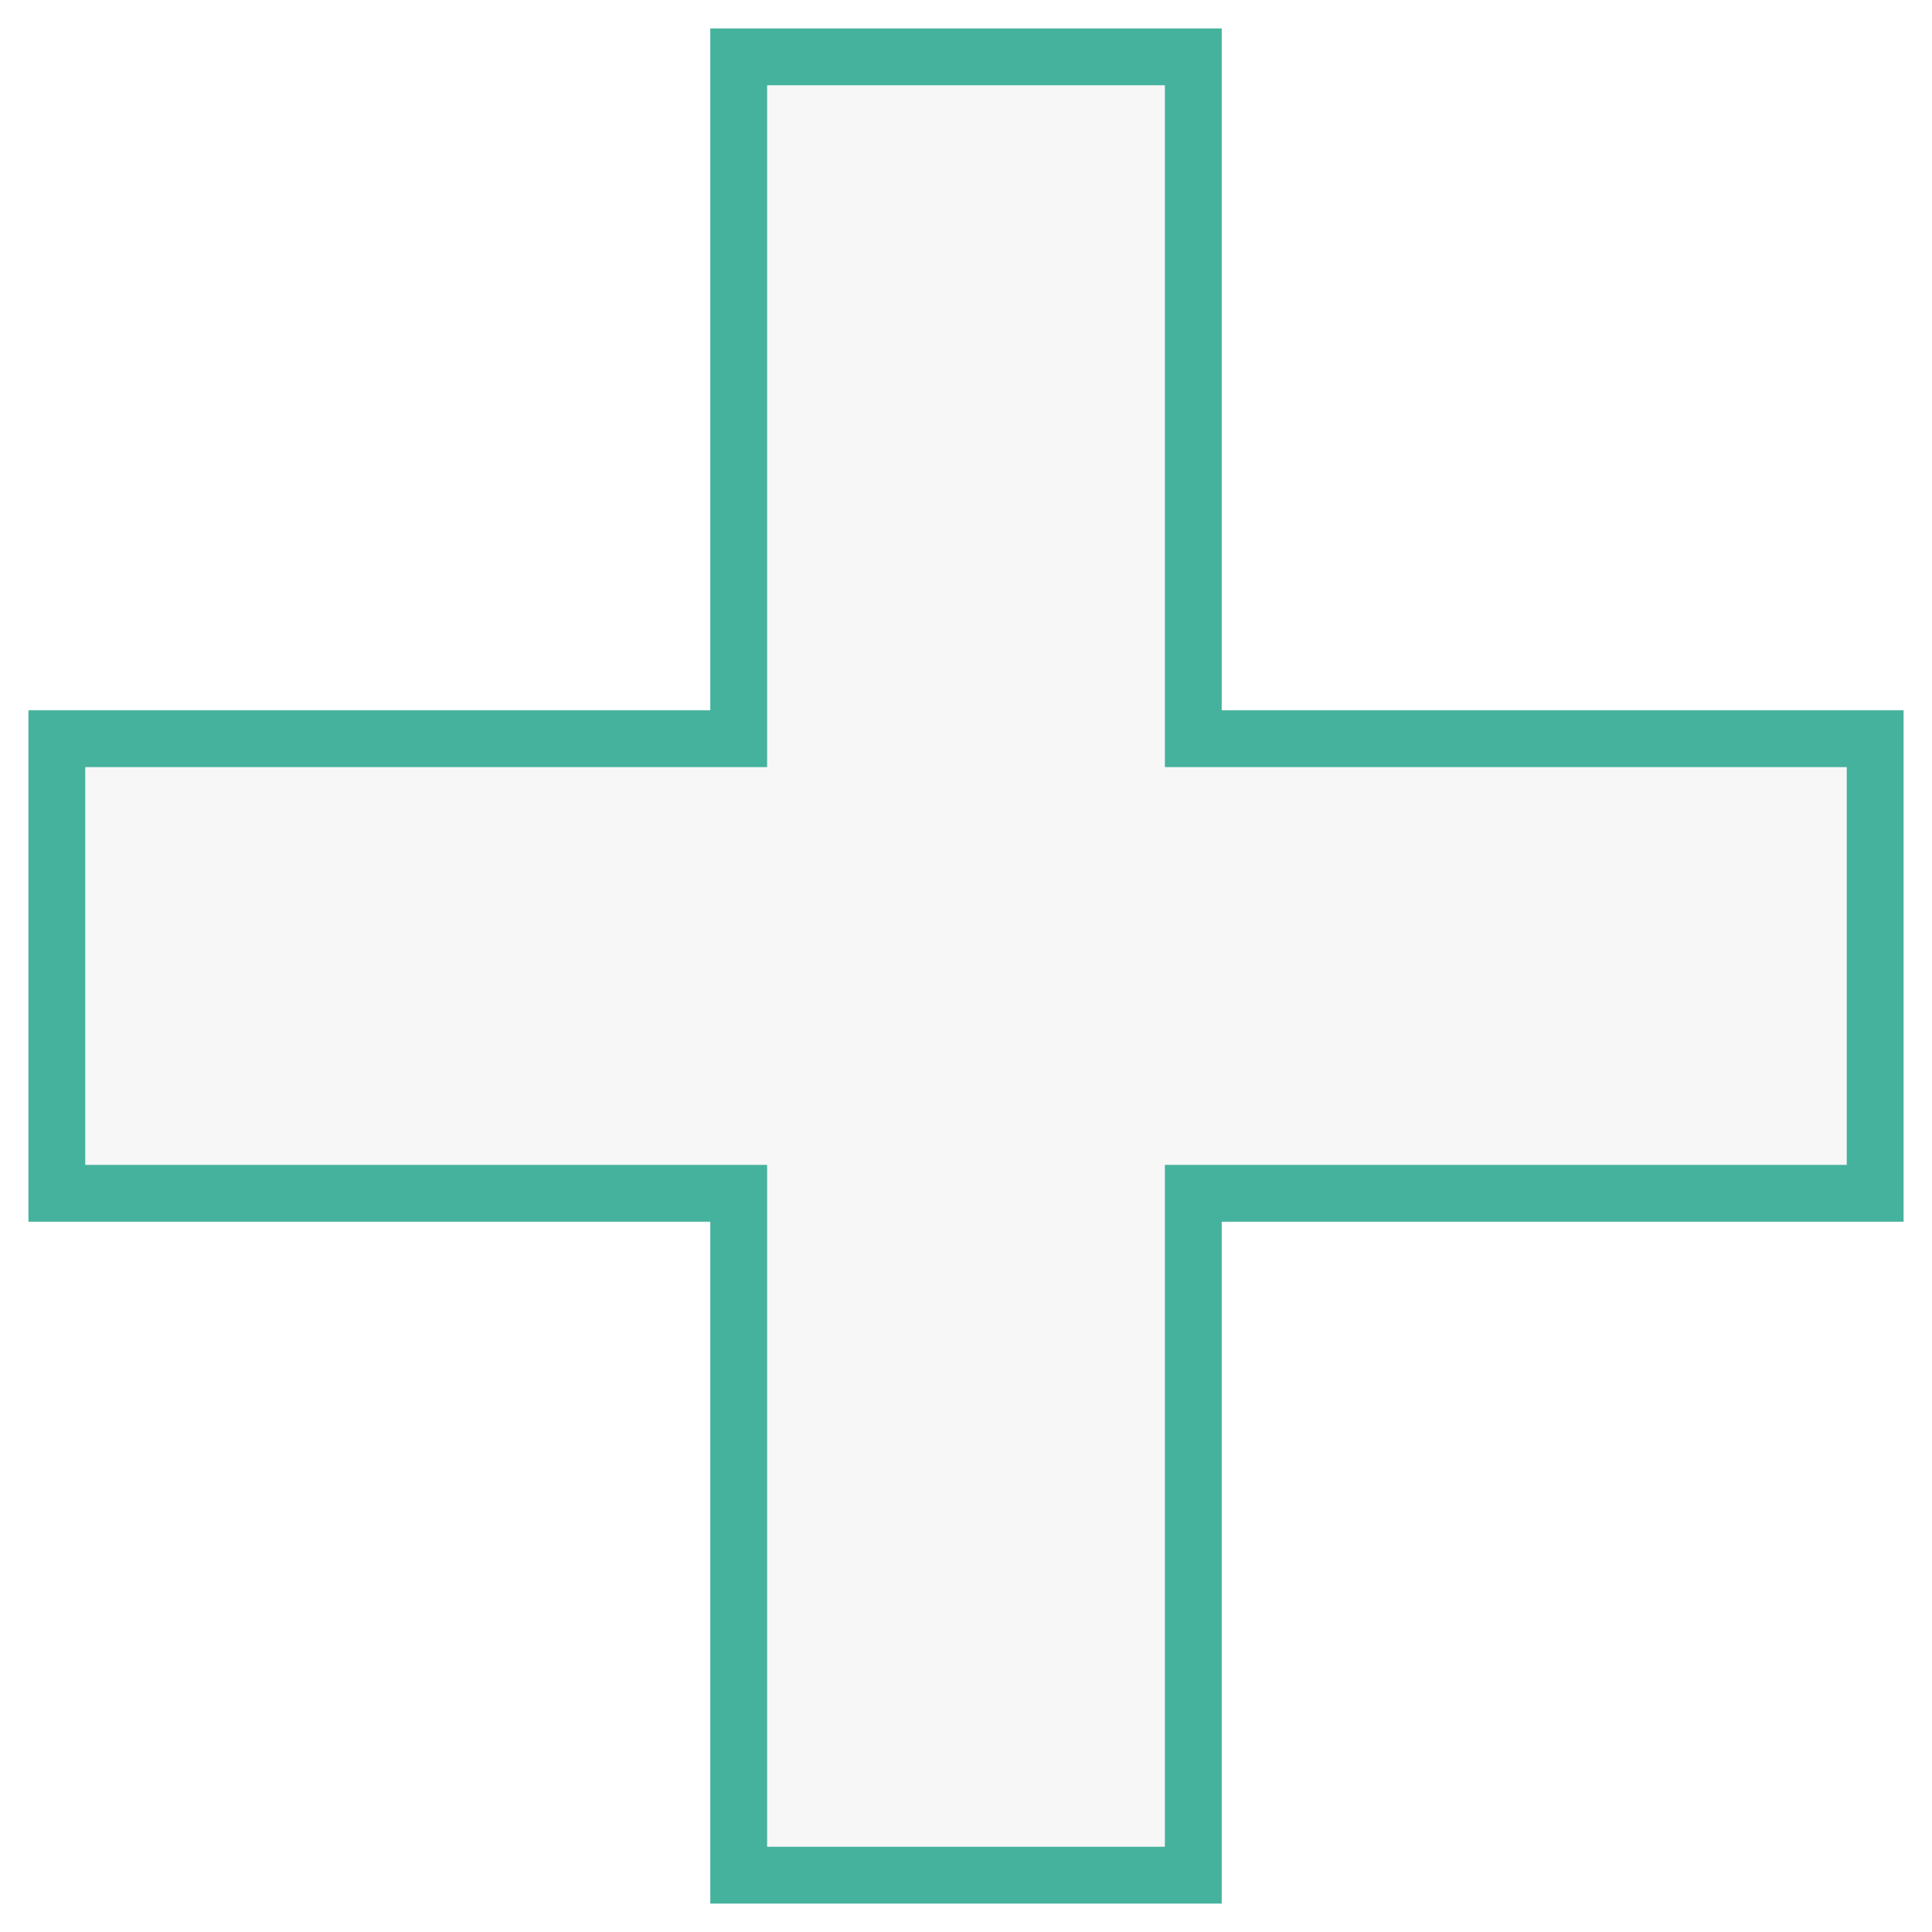
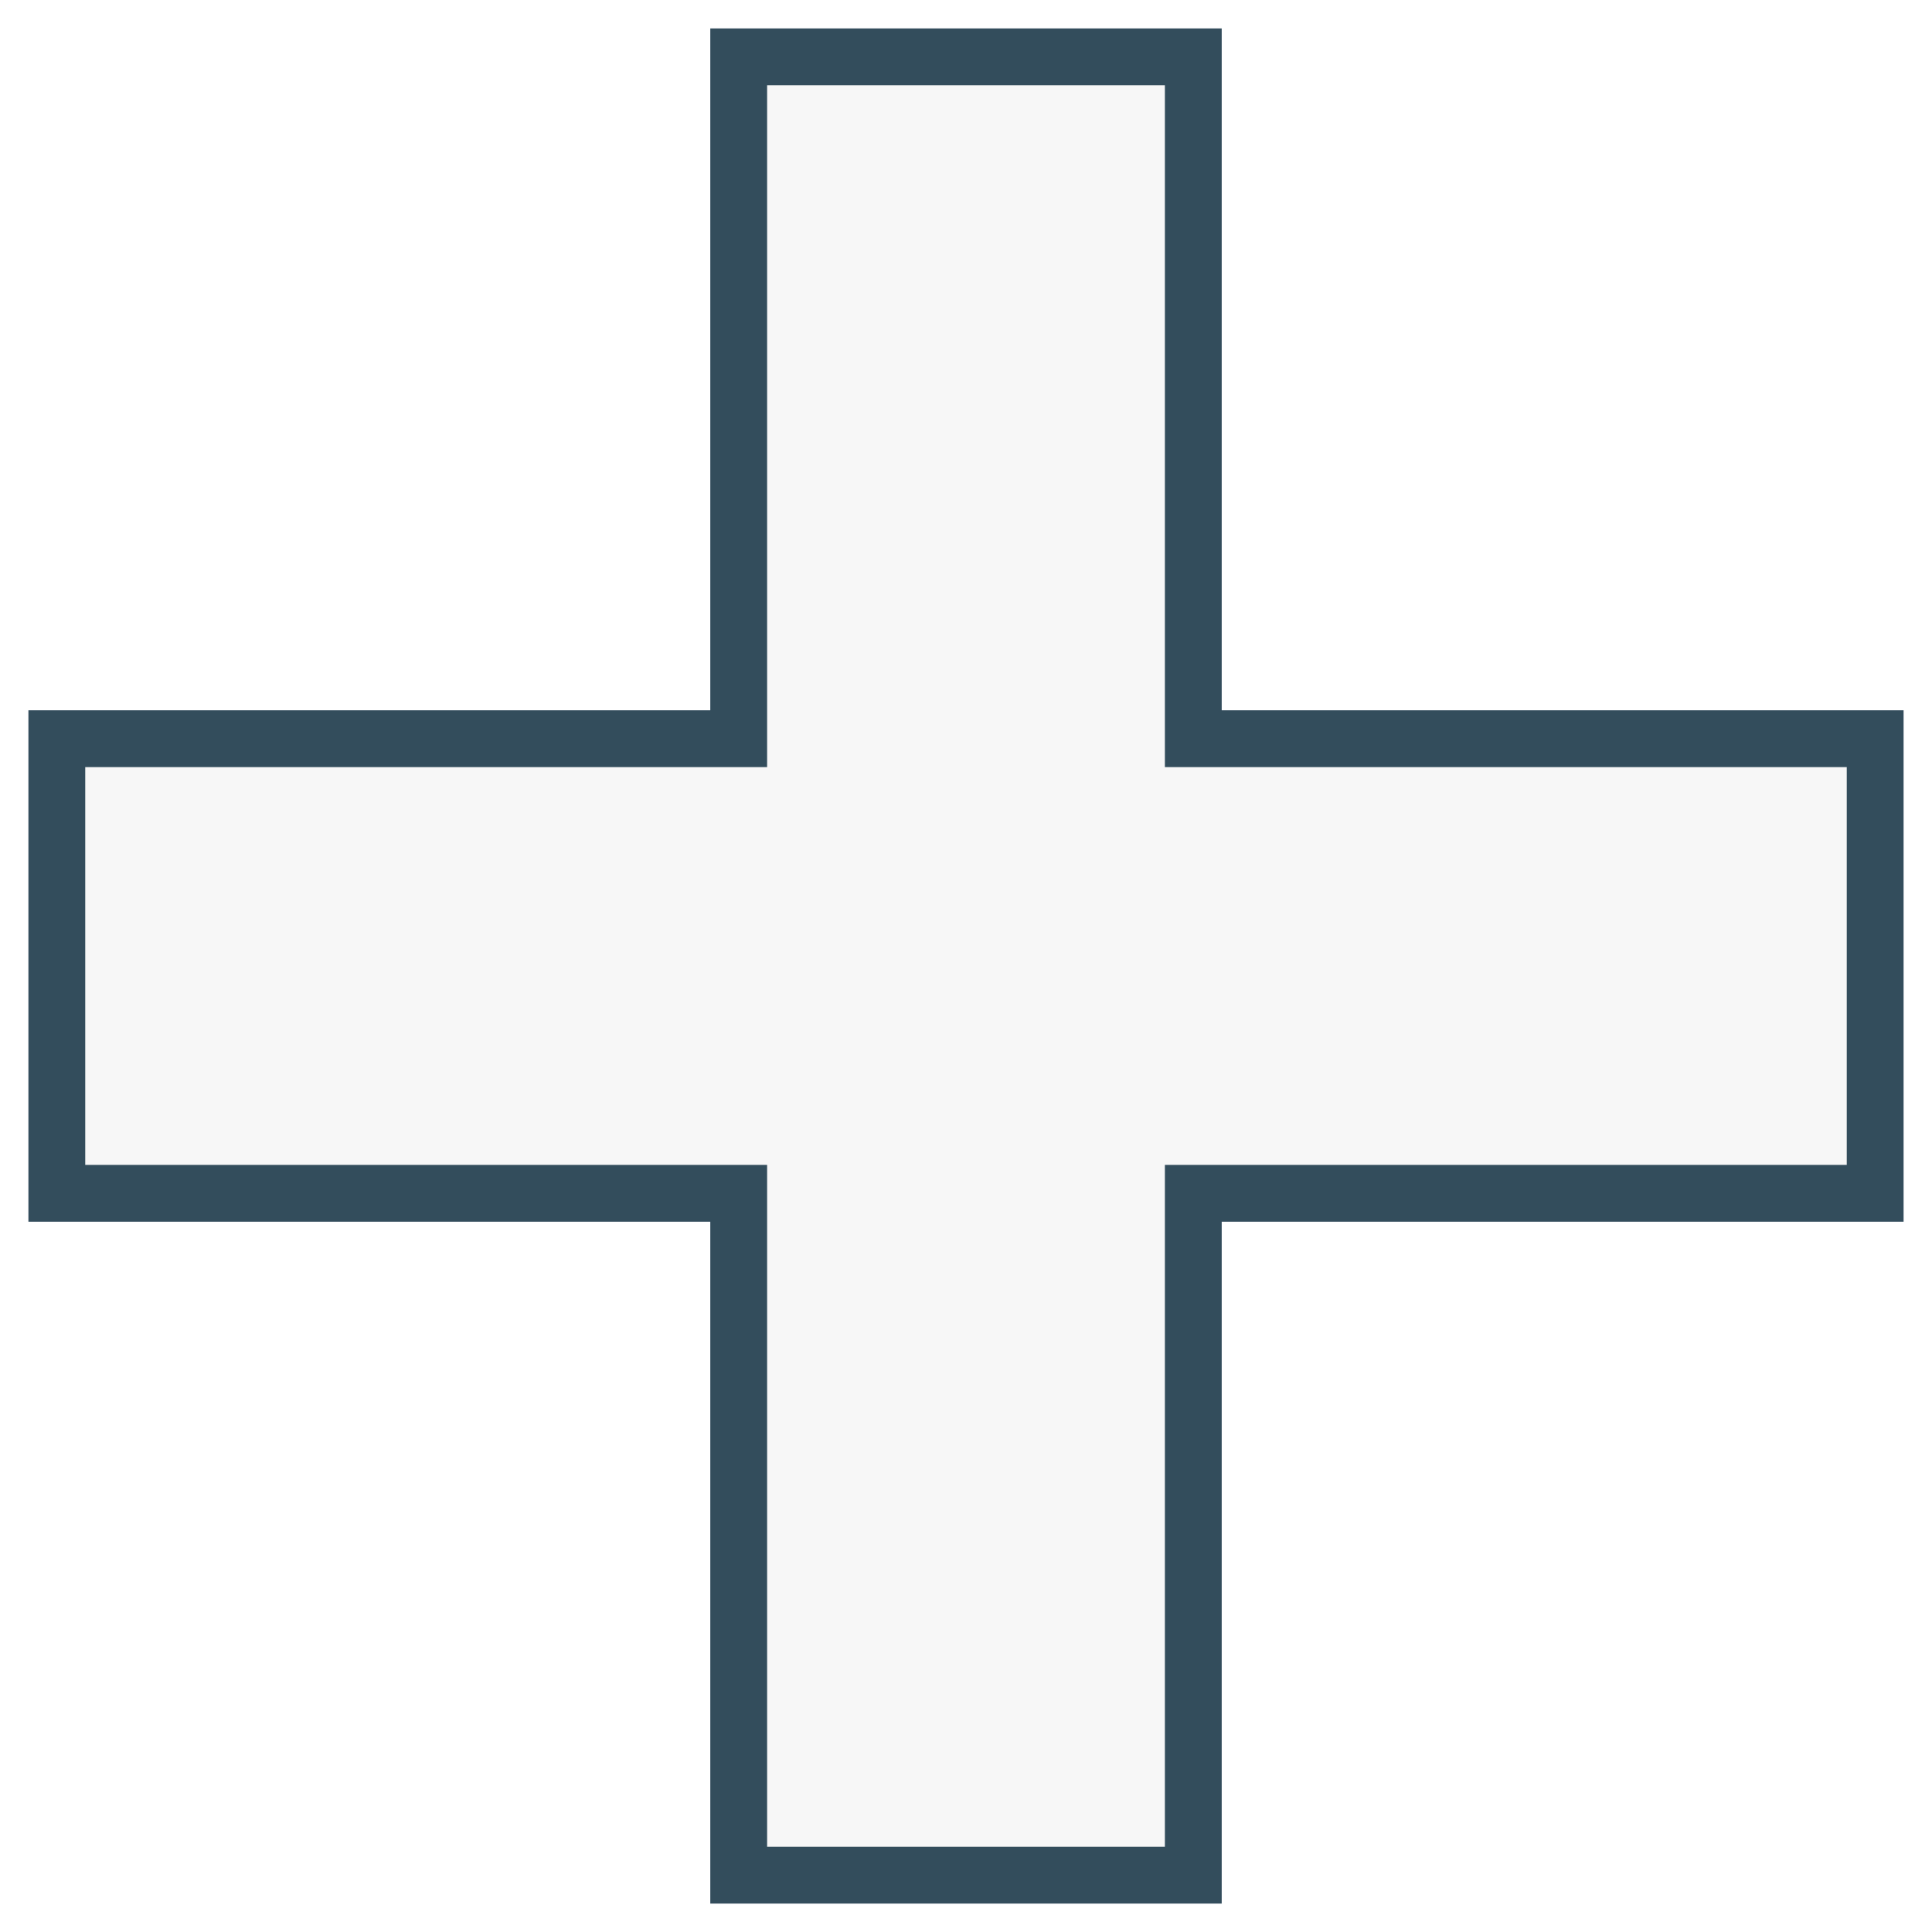
<svg xmlns="http://www.w3.org/2000/svg" width="34px" height="34px" viewBox="0 0 34 34" version="1.1">
  <defs />
  <g id="Page-1" stroke="none" stroke-width="1" fill="none" fill-rule="evenodd">
-     <g id="more-info" transform="translate(1, 1)" stroke="#45B29D" fill="#F7F7F7">
+     <g id="more-info" transform="translate(1, 1)" stroke="#334D5C" fill="#F7F7F7">
      <g id="Page-1">
        <path d="M12,12 L0,12 L0,20 L12,20 L12,32 L20,32 L20,20 L32,20 L32,12 L20,12 L20,0 L12,0 L12,12 L12,12 Z" id="Rectangle-1" />
      </g>
    </g>
  </g>
</svg>
